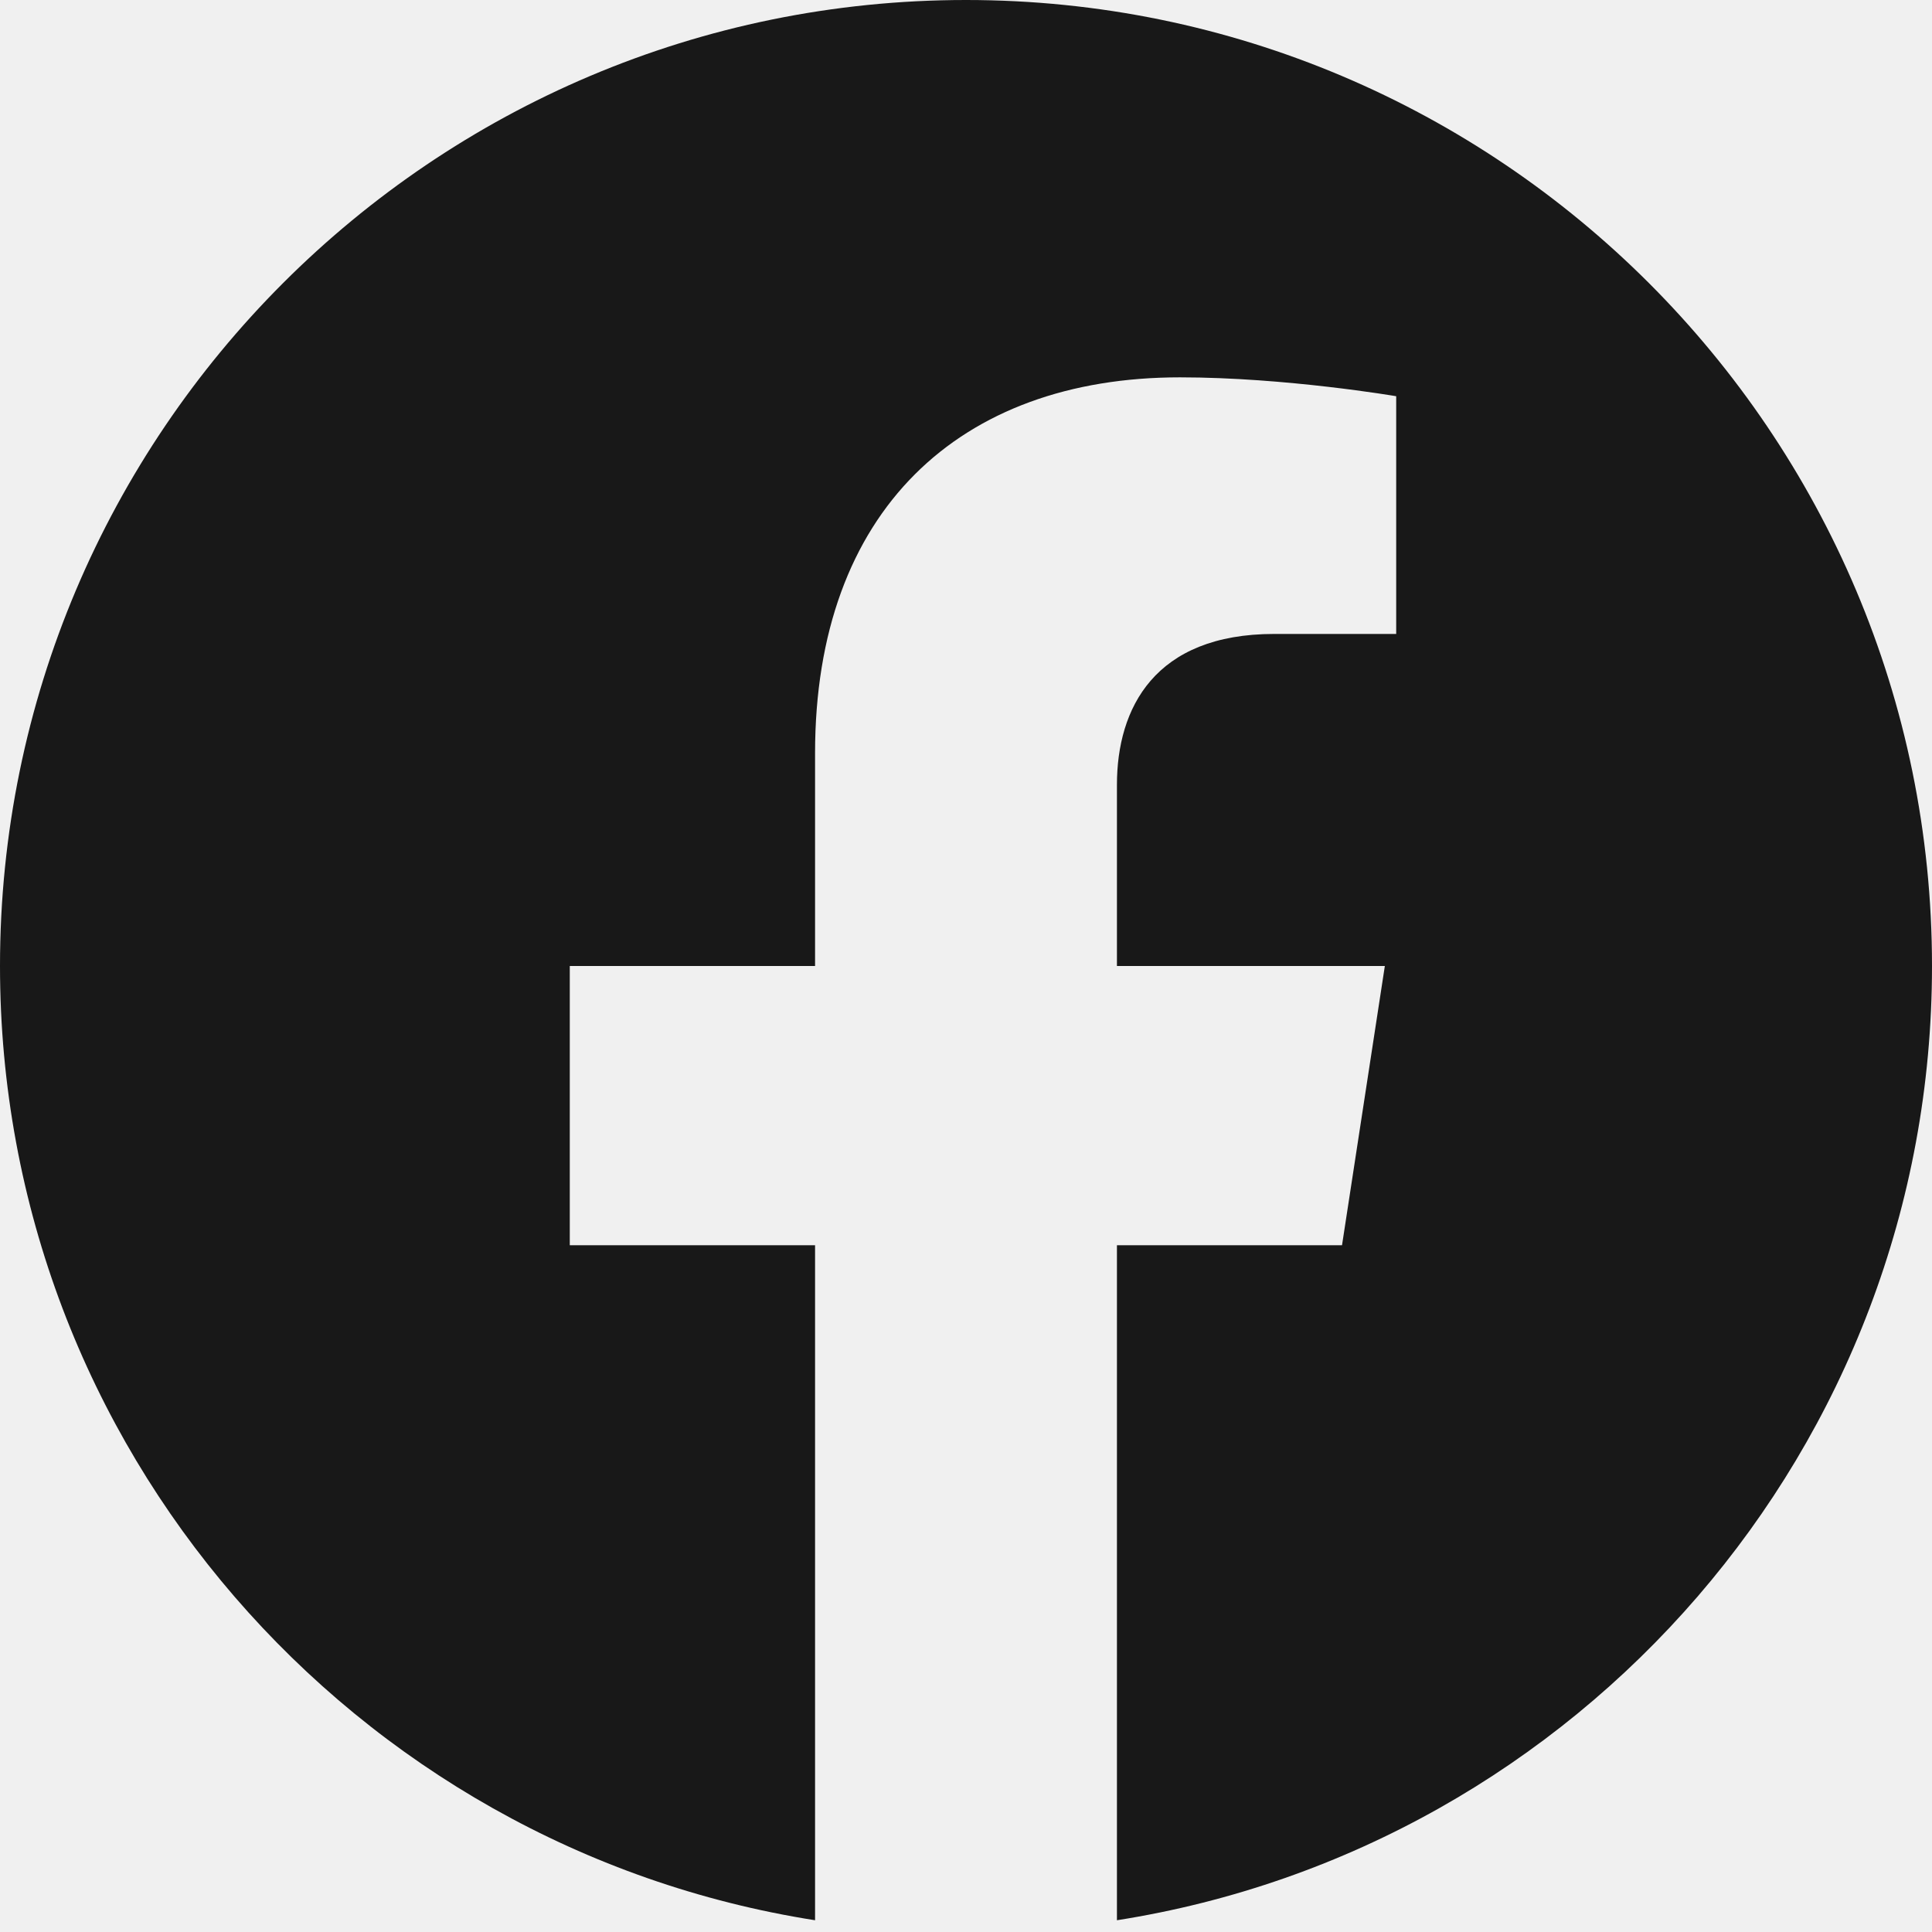
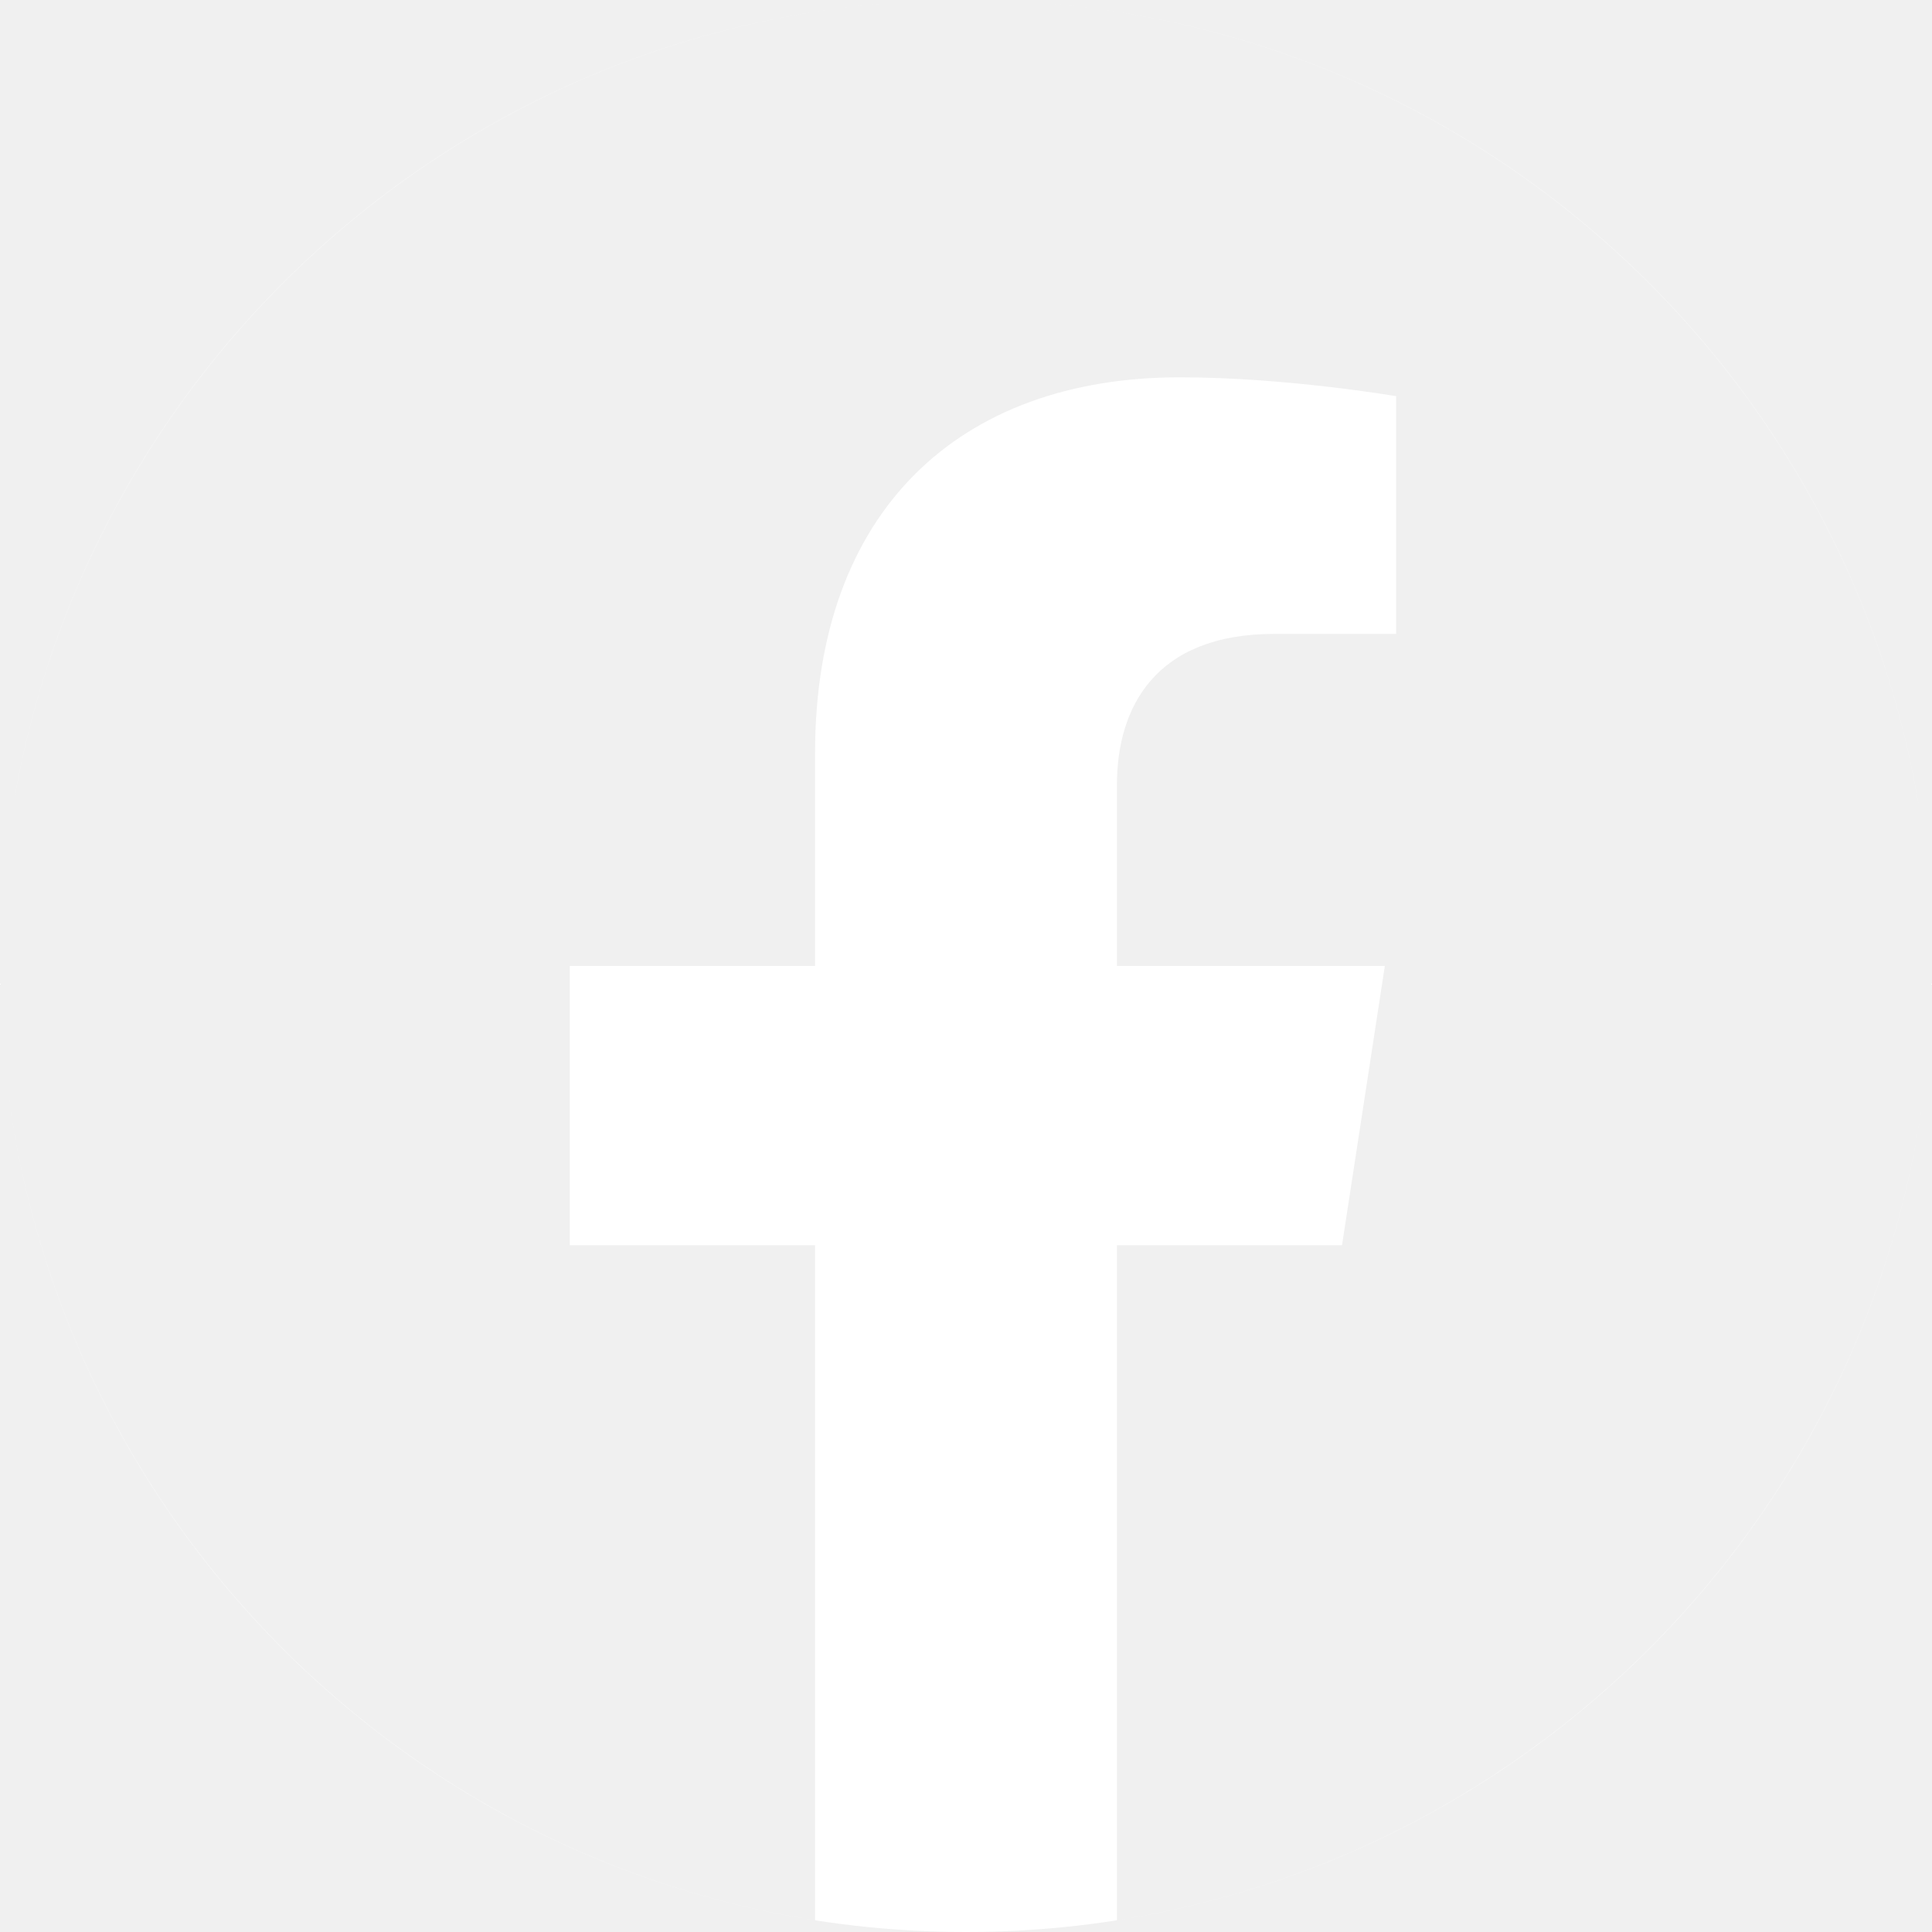
- <svg xmlns="http://www.w3.org/2000/svg" width="48" height="48" viewBox="0 0 48 48" fill="none">
-   <g clip-path="url(#clip0)">
-     <path fill-rule="evenodd" clip-rule="evenodd" d="M20.25 47.708C8.783 45.906 0 35.97 0 24C0 10.754 10.754 0 24 0C37.246 0 48 10.754 48 24C48 35.97 39.217 45.906 27.75 47.708V30.938H33.342L34.406 24H27.75V19.498C27.75 17.6 28.68 15.75 31.661 15.75H34.688V9.844C34.688 9.844 31.941 9.375 29.315 9.375C23.833 9.375 20.25 12.697 20.25 18.712V24H14.156V30.938H20.25V47.708Z" fill="#181818" />
+ <svg xmlns="http://www.w3.org/2000/svg" fill="none" height="48" viewBox="0 0 48 48" width="48">
+   <clipPath id="a">
+     <path d="m0 0h48v48h-48z" />
+   </clipPath>
+   <g clip-path="url(#a)">
+     <path clip-rule="evenodd" d="m24 48c13.255 0 24-10.745 24-24s-10.745-24-24-24-24 10.745-24 24 10.745 24 24 24zm-24-24c0-13.246 10.754-24 24-24s24 10.754 24 24c0 11.97-8.783 21.906-20.25 23.708v-16.771h5.592l1.064-6.938h-6.656v-4.502c0-1.898.93-3.748 3.911-3.748h3.026v-5.906s-2.747-.469-5.372-.469c-5.482 0-9.065 3.322-9.065 9.338v5.287h-6.094v6.938h6.094v16.771c-11.467-1.802-20.25-11.738-20.25-23.708z" fill="#fff" fill-rule="evenodd" />
  </g>
-   <defs>
-     <clipPath id="clip0">
-       <rect width="48" height="48" fill="white" />
-     </clipPath>
-   </defs>
</svg>
